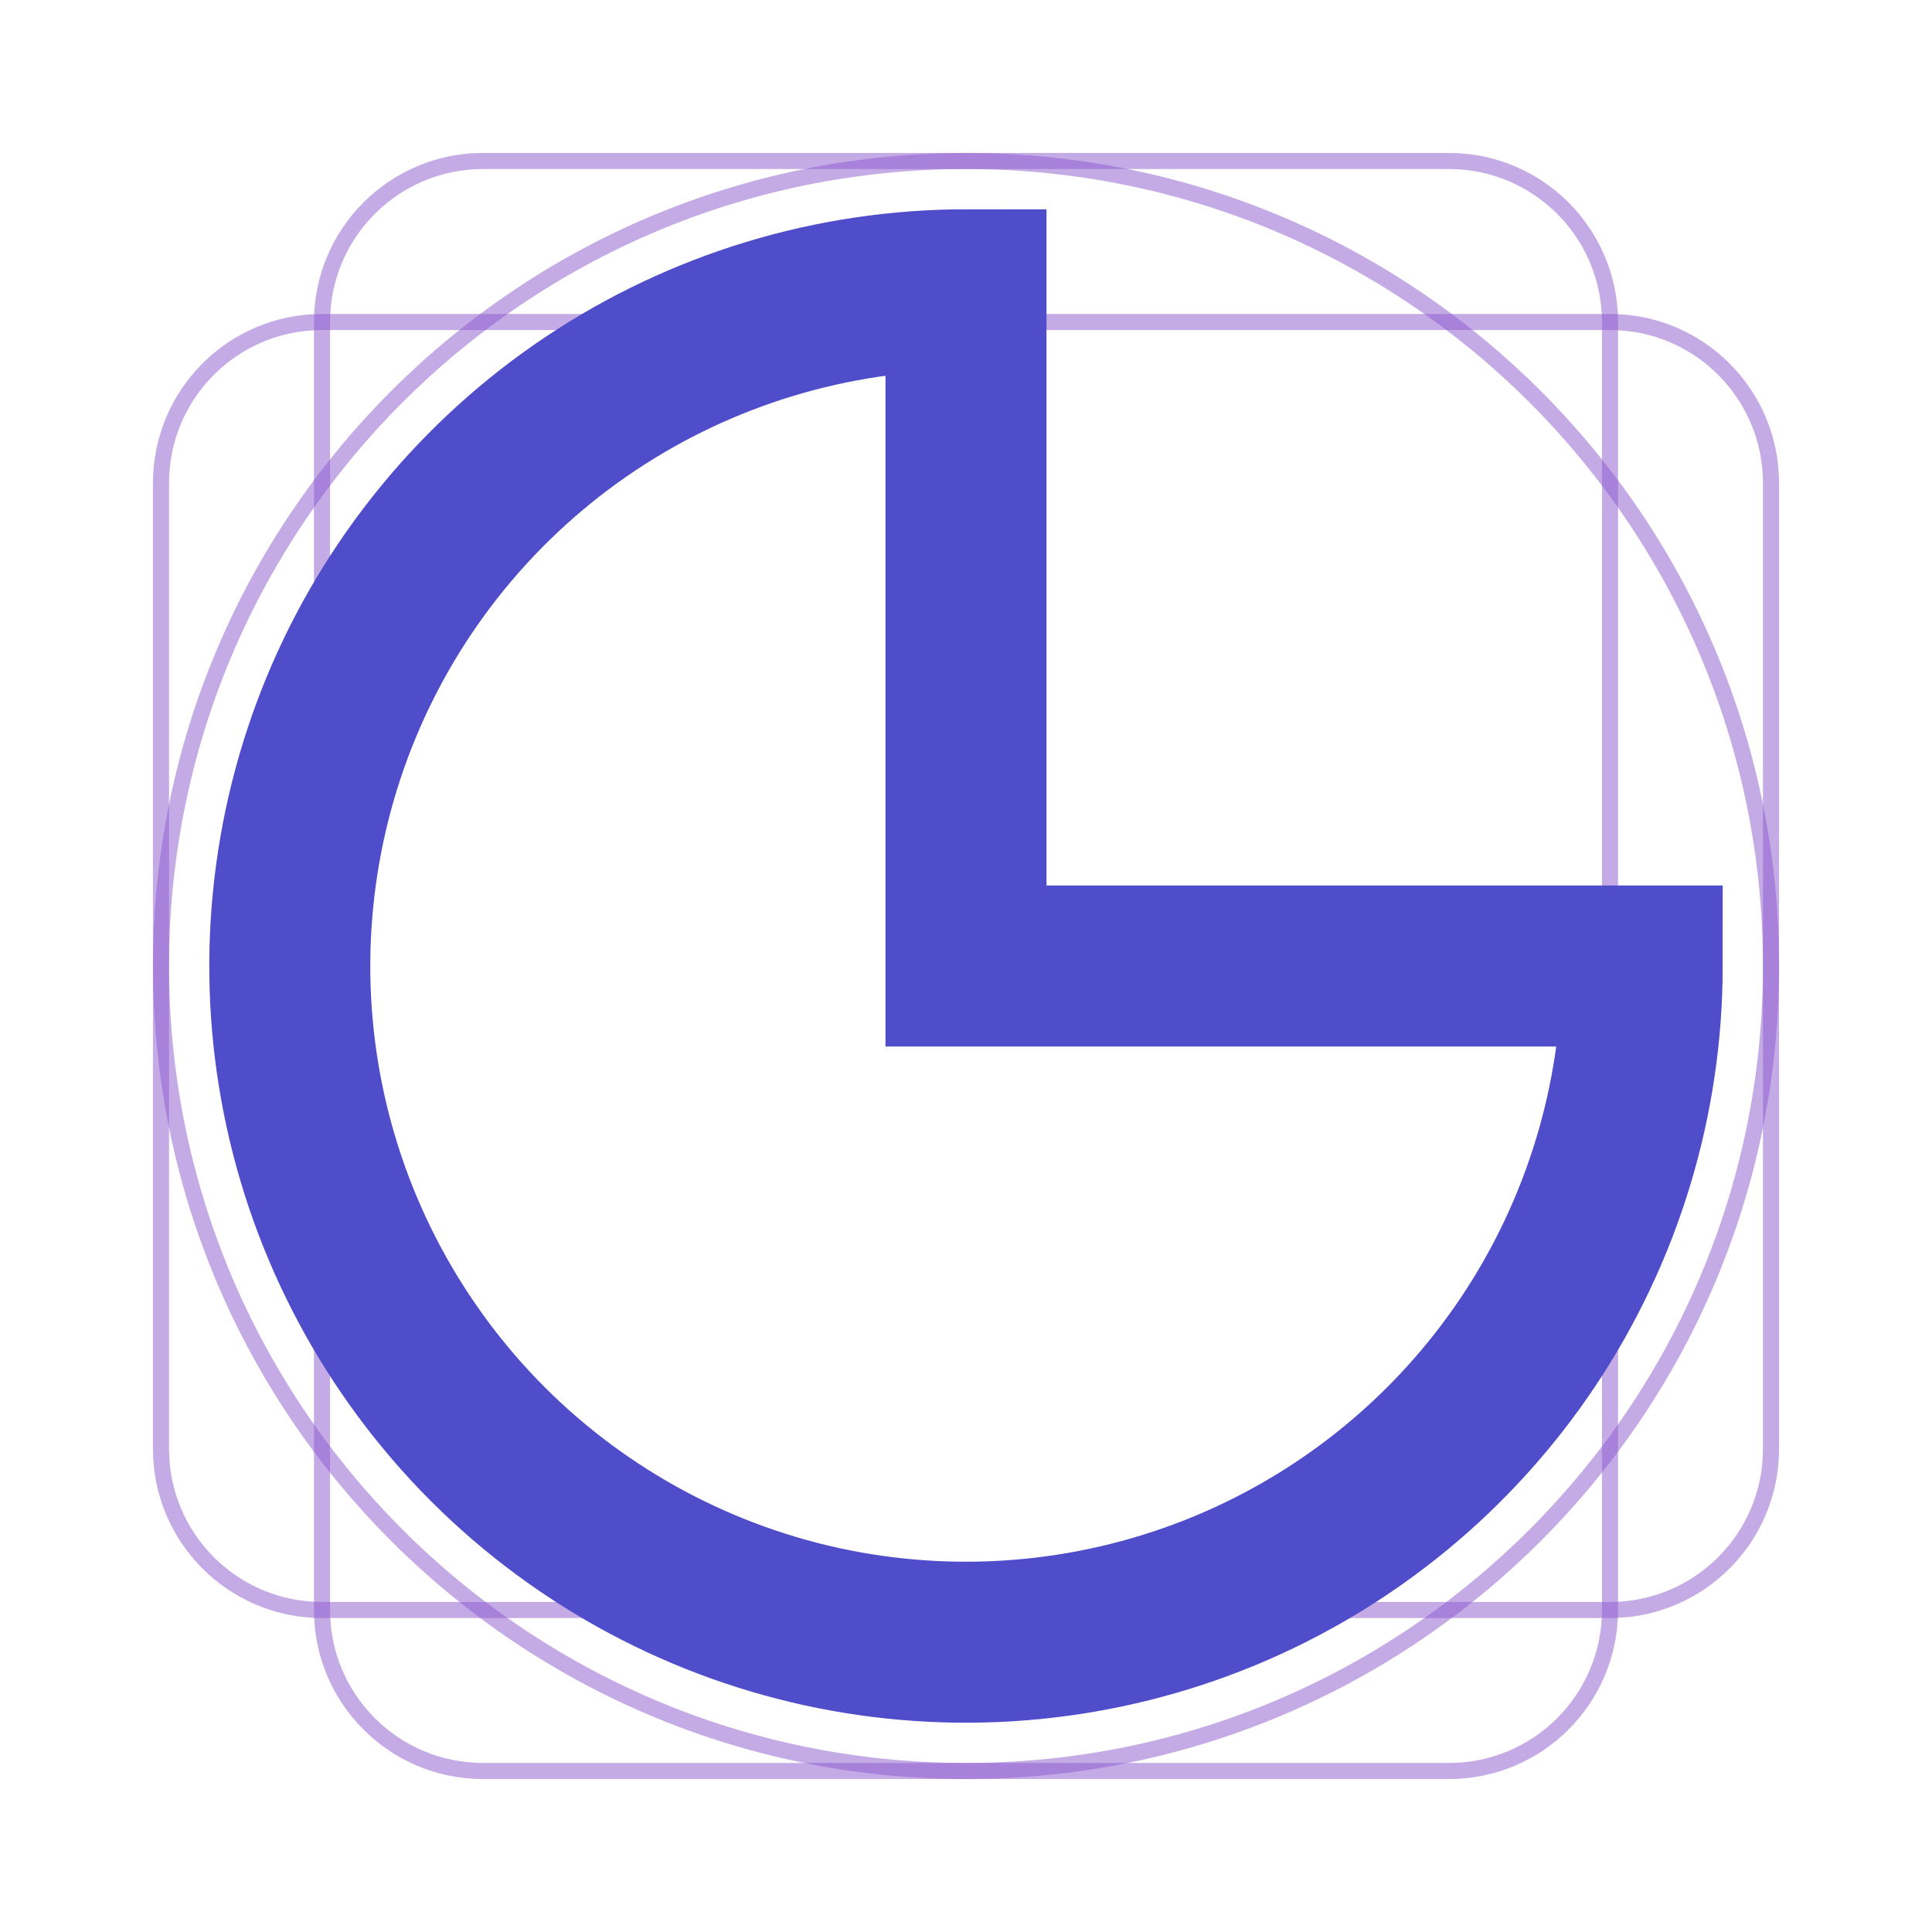
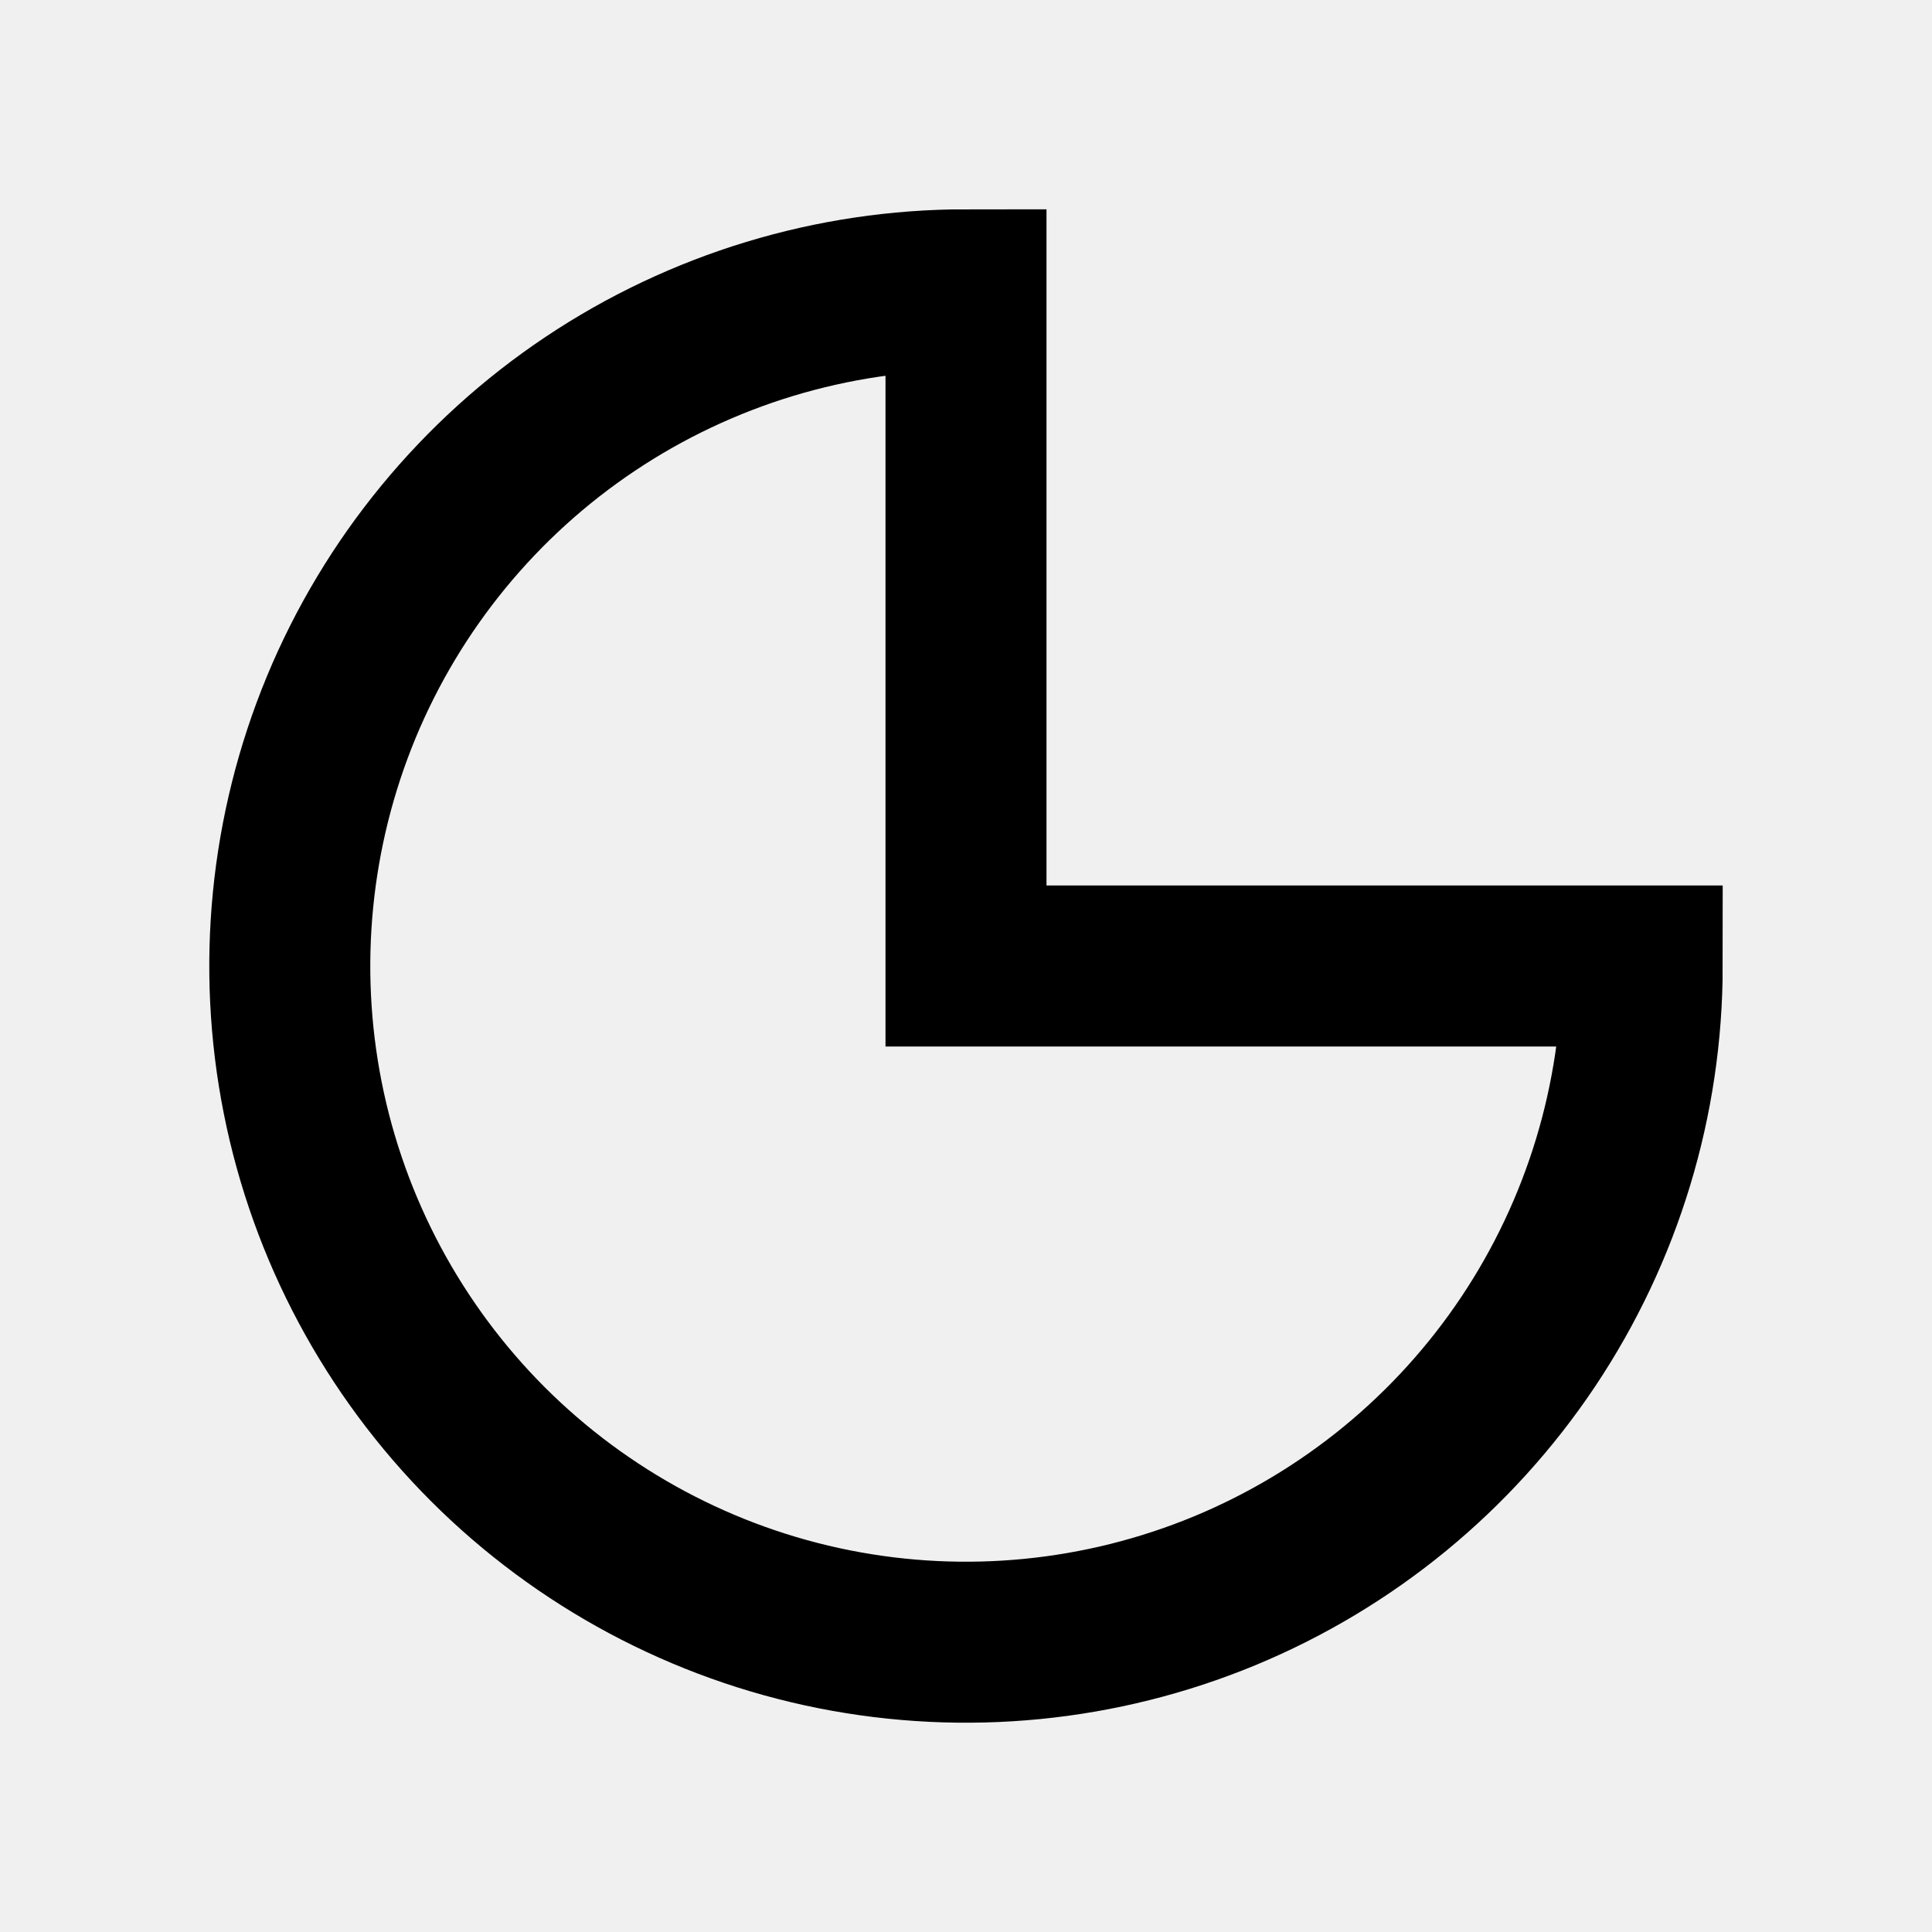
<svg xmlns="http://www.w3.org/2000/svg" width="24" height="24" viewBox="0 0 24 24" fill="none">
-   <g clip-path="url(#clip0_76_4842)">
-     <g filter="url(#filter0_d_76_4842)">
-       <rect width="24" height="24" fill="white" />
-       <circle opacity="0.5" cx="12" cy="12" r="10" stroke="#8C58CD" stroke-width="0.2" />
-       <rect opacity="0.5" x="4" y="2" width="16" height="20" rx="2" stroke="#8C58CD" stroke-width="0.2" />
-       <rect opacity="0.5" x="22" y="4" width="16" height="20" rx="2" transform="rotate(90 22 4)" stroke="#8C58CD" stroke-width="0.2" />
-     </g>
-     <path d="M12 3.6C10.339 3.6 8.715 4.093 7.333 5.016C5.952 5.939 4.875 7.251 4.239 8.785C3.604 10.32 3.437 12.009 3.761 13.639C4.085 15.268 4.886 16.765 6.06 17.94C7.235 19.114 8.732 19.915 10.361 20.239C11.991 20.563 13.68 20.396 15.214 19.761C16.749 19.125 18.061 18.048 18.984 16.667C19.907 15.285 20.4 13.661 20.4 12L12 12L12 3.6Z" stroke="#504DCB" stroke-width="2" />
-   </g>
-   <defs>
-     <filter id="filter0_d_76_4842" x="-4" y="0" width="32" height="32" filterUnits="userSpaceOnUse" color-interpolation-filters="sRGB">
-       <feFlood flood-opacity="0" result="BackgroundImageFix" />
-       <feColorMatrix in="SourceAlpha" type="matrix" values="0 0 0 0 0 0 0 0 0 0 0 0 0 0 0 0 0 0 127 0" result="hardAlpha" />
-       <feOffset dy="4" />
-       <feGaussianBlur stdDeviation="2" />
-       <feComposite in2="hardAlpha" operator="out" />
-       <feColorMatrix type="matrix" values="0 0 0 0 0 0 0 0 0 0 0 0 0 0 0 0 0 0 0.25 0" />
-       <feBlend mode="normal" in2="BackgroundImageFix" result="effect1_dropShadow_76_4842" />
-       <feBlend mode="normal" in="SourceGraphic" in2="effect1_dropShadow_76_4842" result="shape" />
-     </filter>
-     <clipPath id="clip0_76_4842">
-       <rect width="24" height="24" fill="white" />
-     </clipPath>
-   </defs>
+   <path d="M12 3.6C10.339 3.6 8.715 4.093 7.333 5.016C5.952 5.939 4.875 7.251 4.239 8.785C3.604 10.32 3.437 12.009 3.761 13.639C4.085 15.268 4.886 16.765 6.06 17.94C7.235 19.114 8.732 19.915 10.361 20.239C11.991 20.563 13.68 20.396 15.214 19.761C16.749 19.125 18.061 18.048 18.984 16.667C19.907 15.285 20.4 13.661 20.4 12L12 12L12 3.6Z" stroke="black" stroke-width="2" />
</svg>
